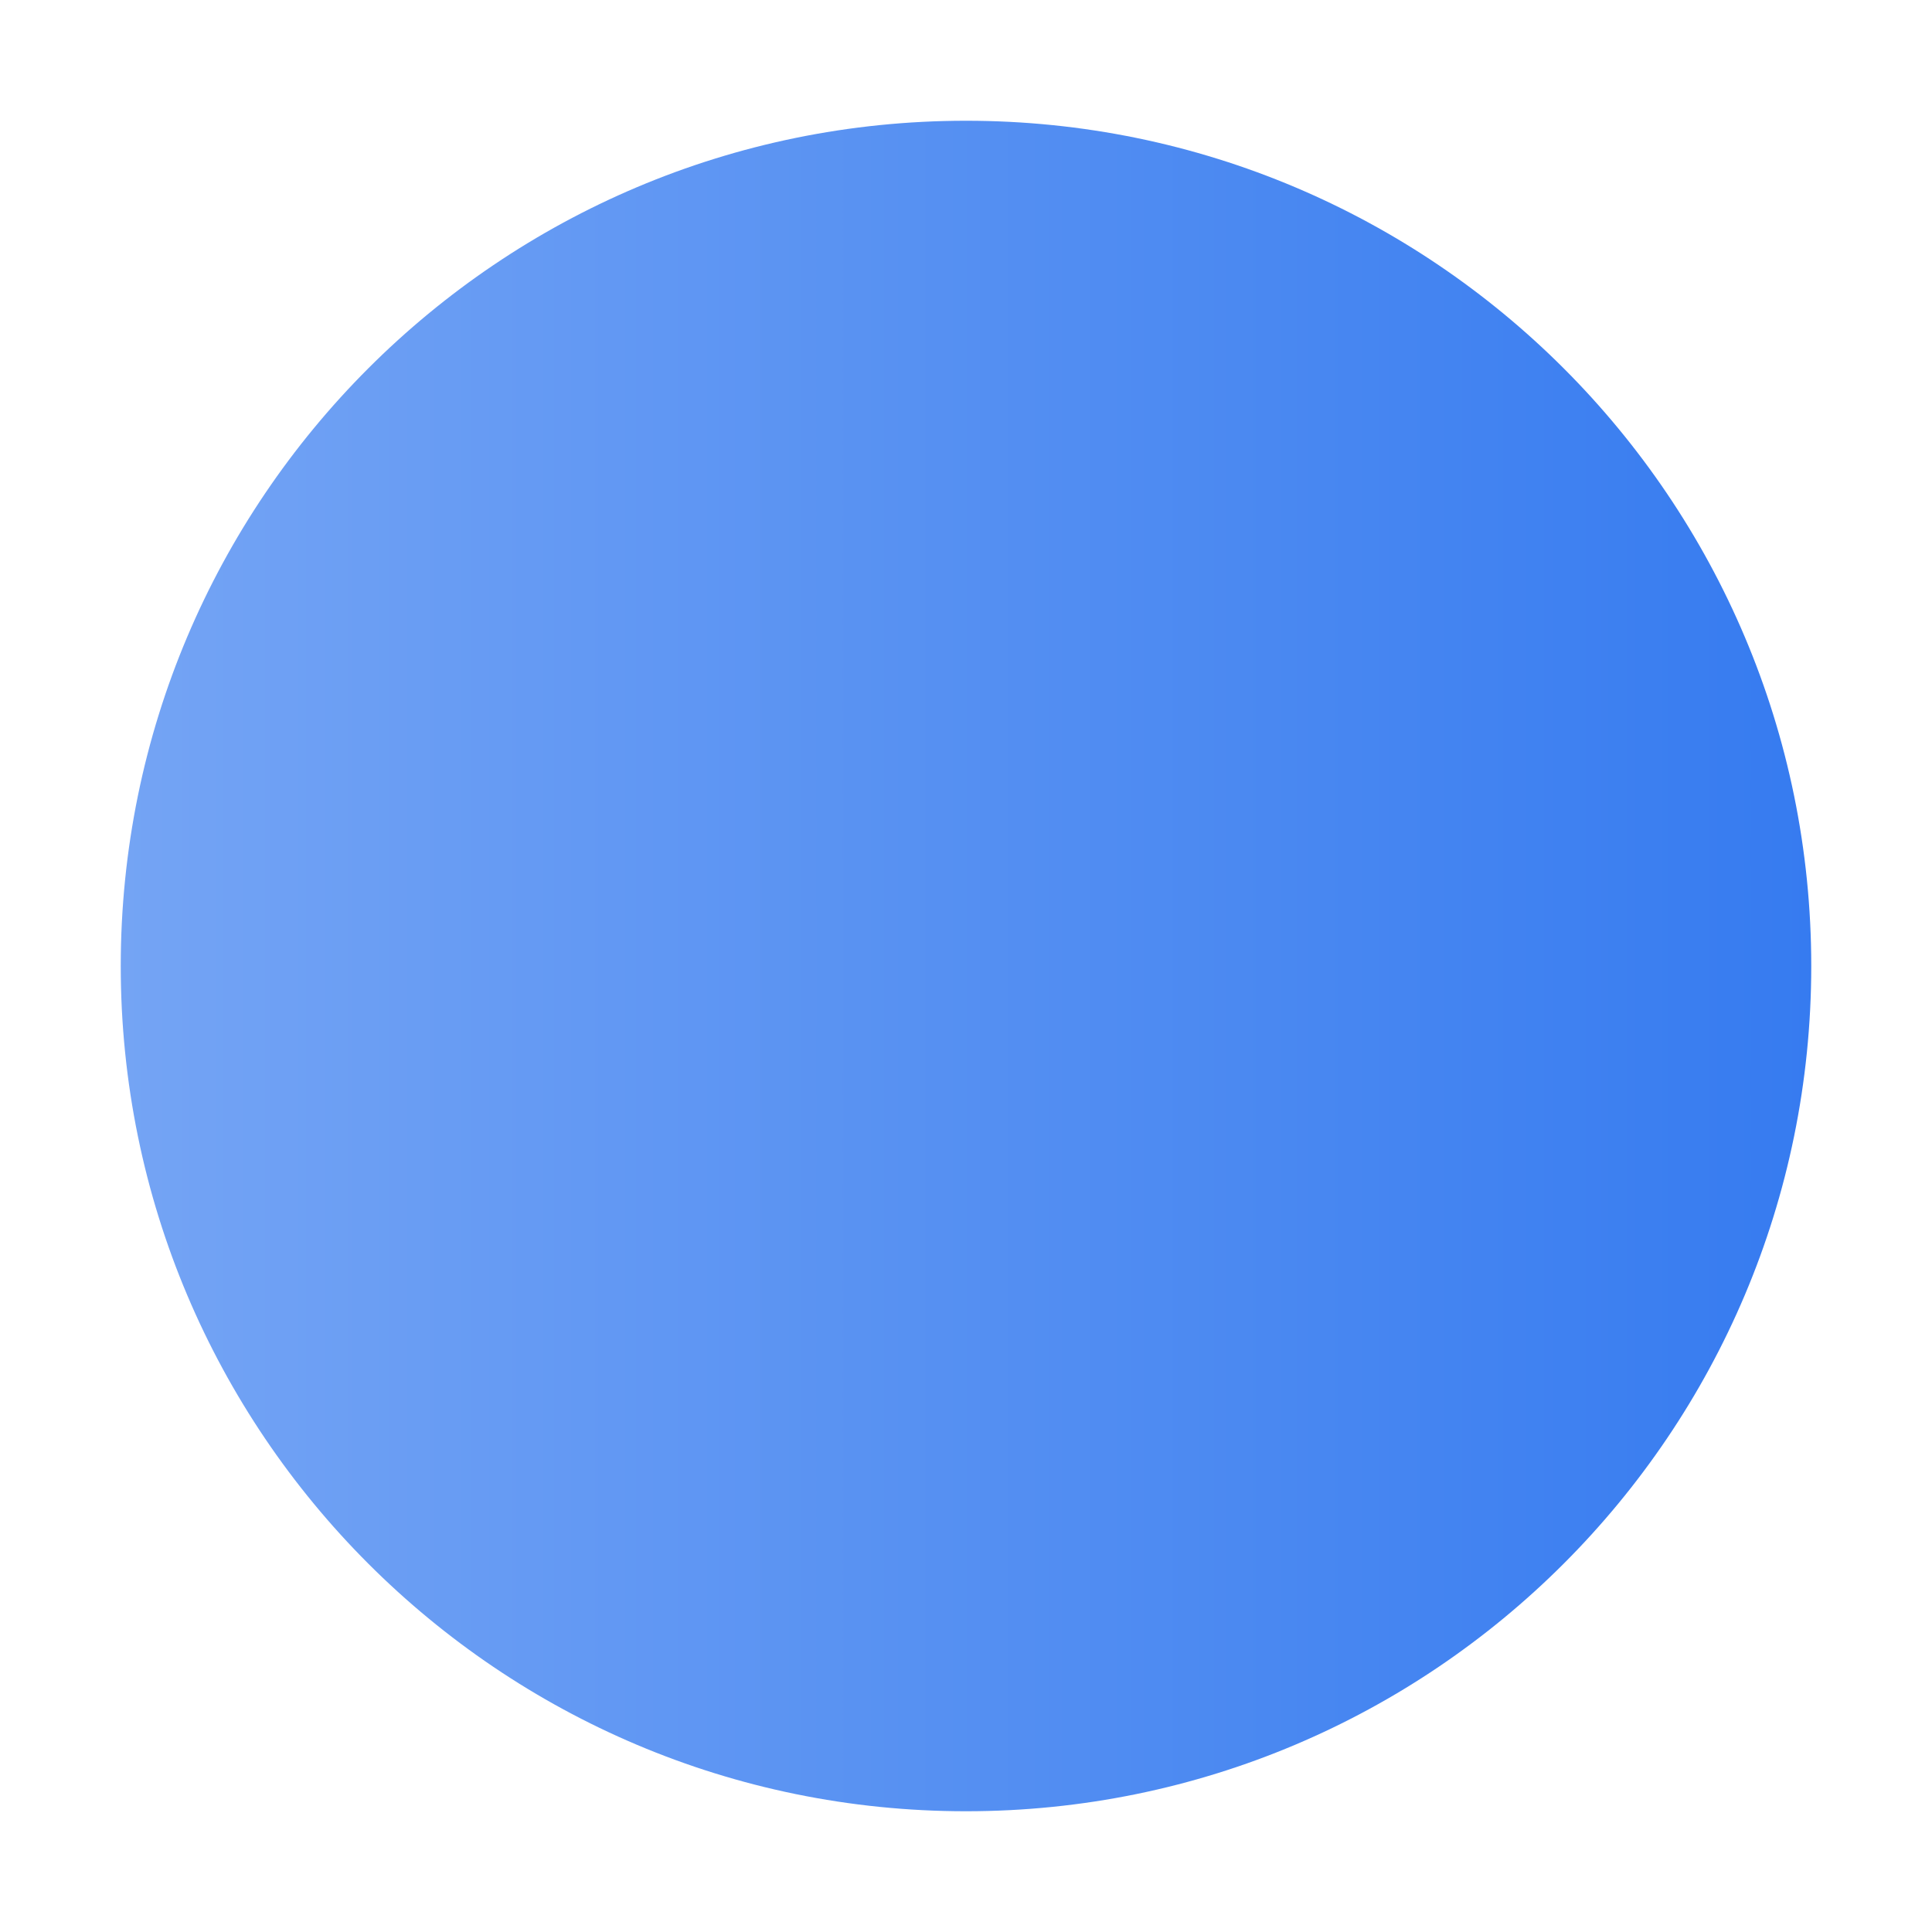
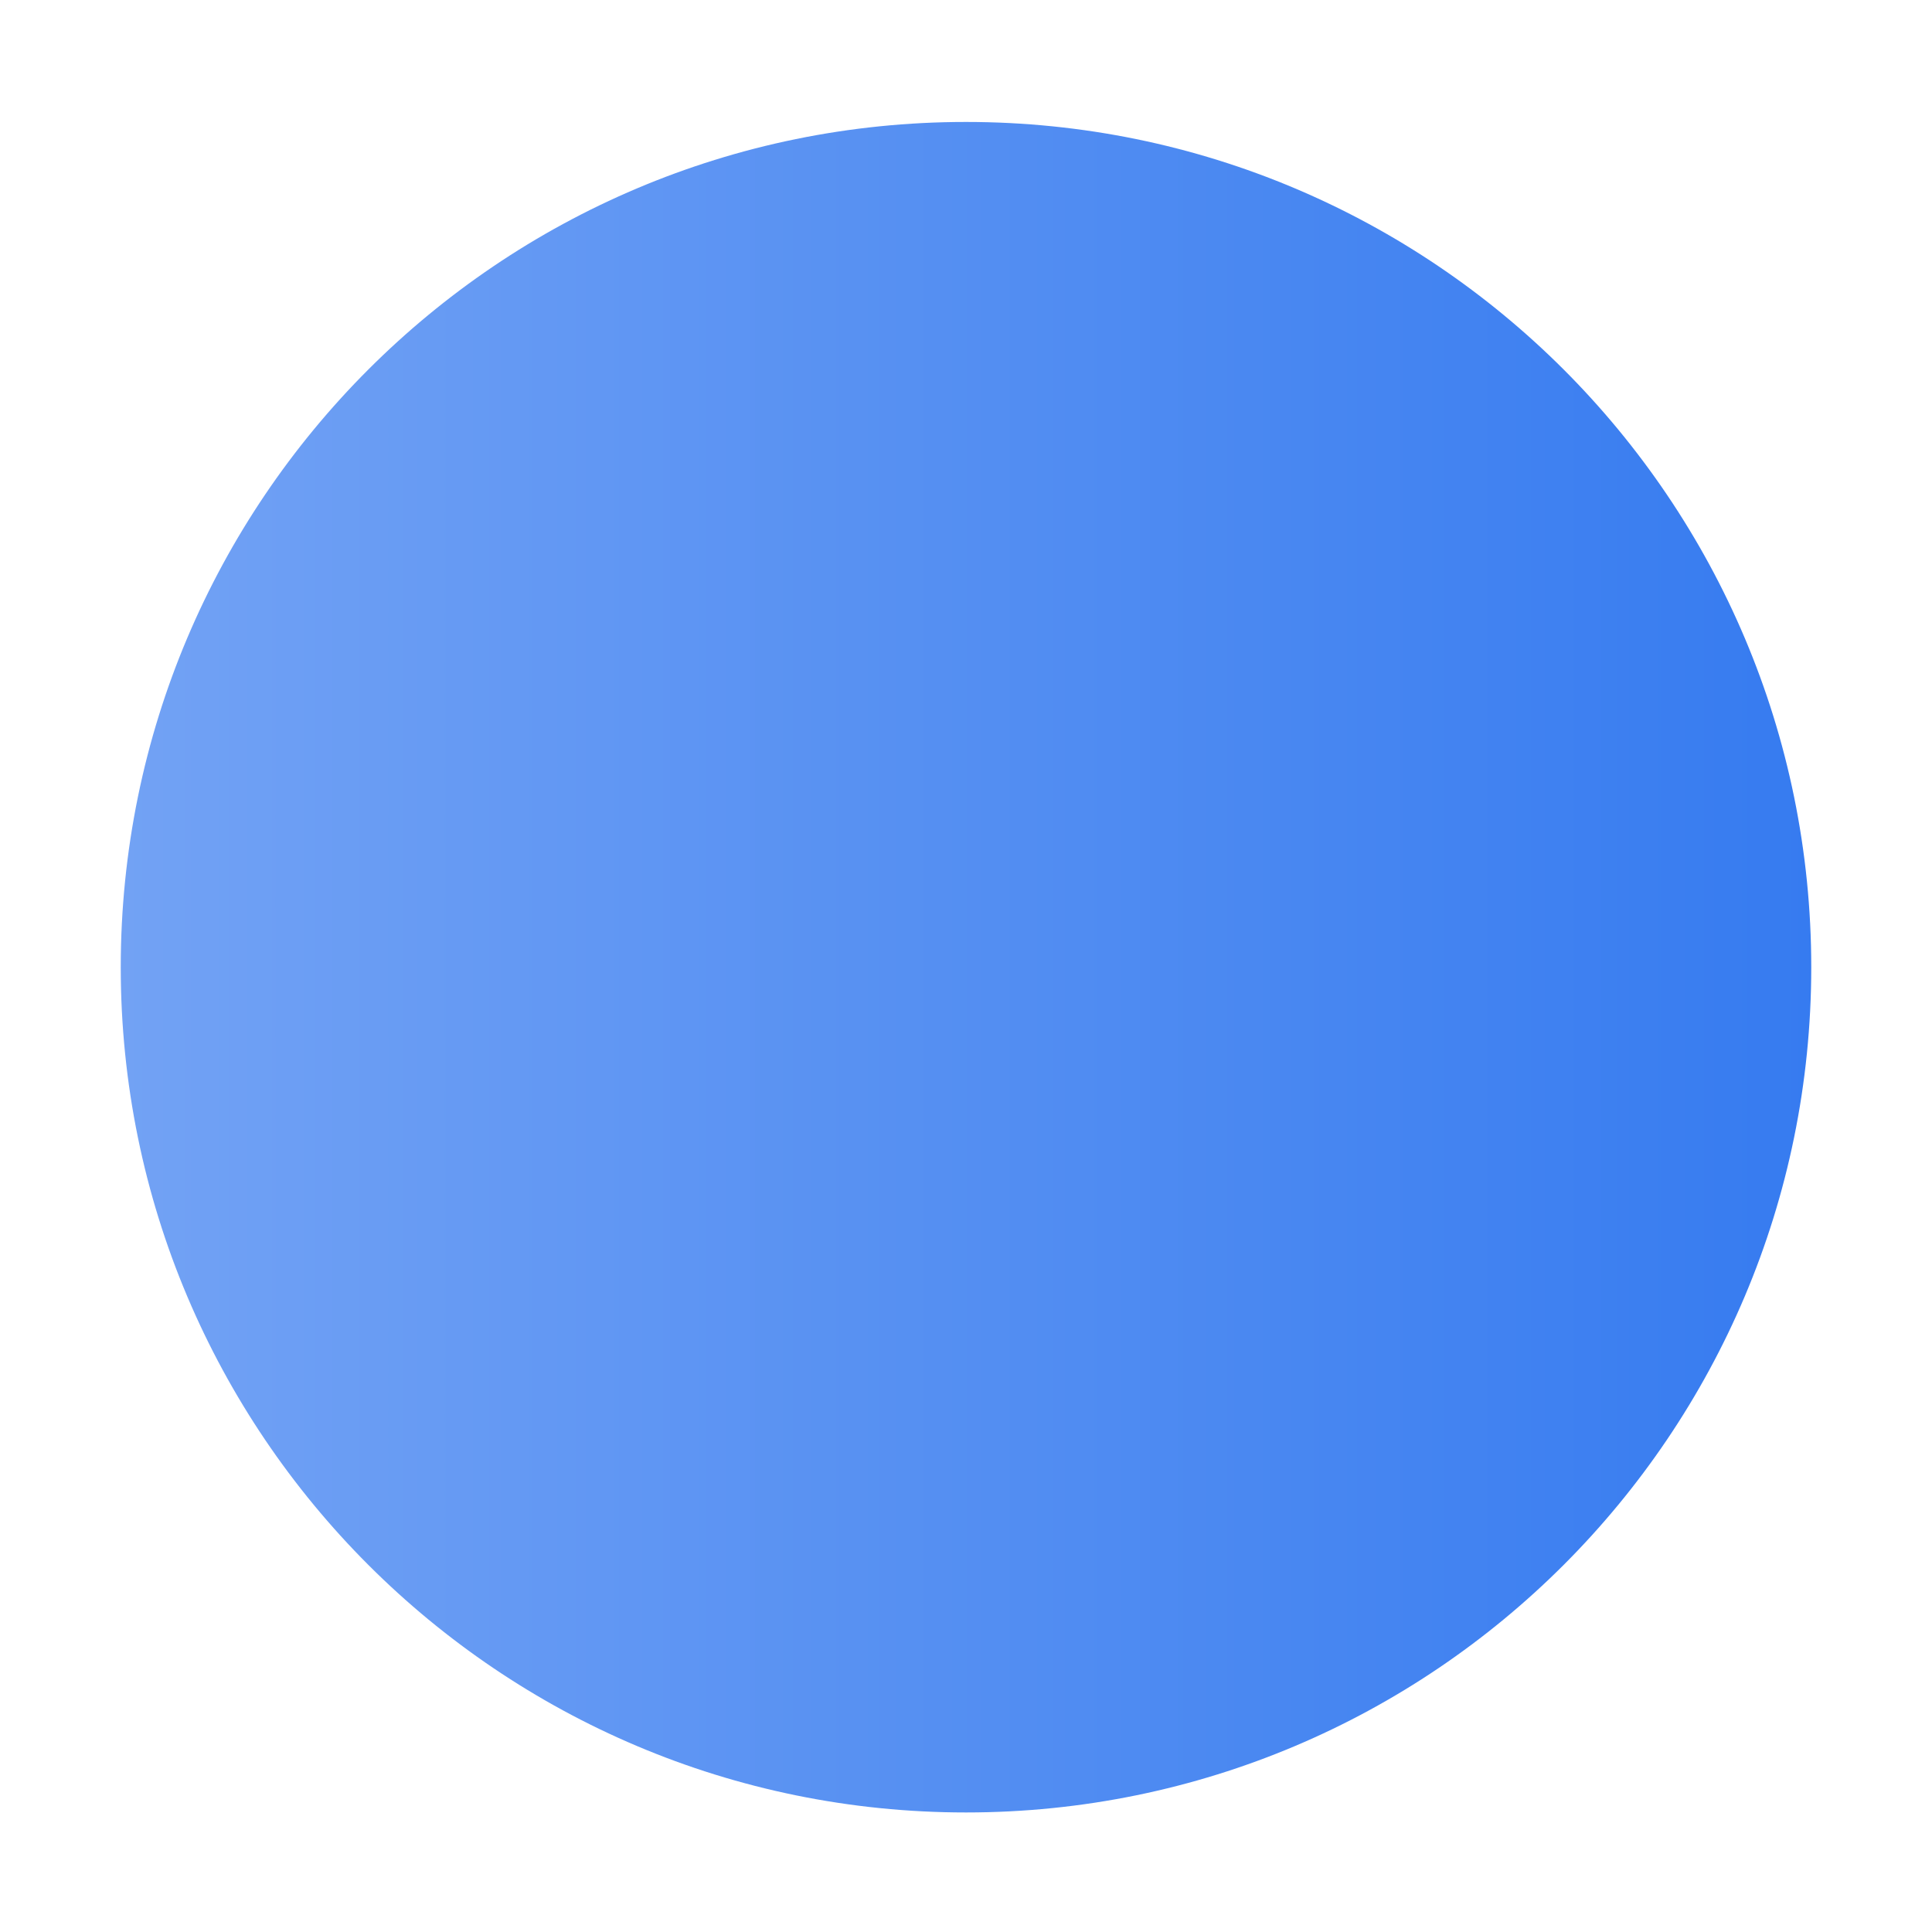
- <svg xmlns="http://www.w3.org/2000/svg" xmlns:xlink="http://www.w3.org/1999/xlink" width="16" height="16" version="1.1">
-   <defs>
-     <linearGradient id="linearGradient1845" x1="616.997" x2="630.997" y1="-177.634" y2="-177.634" gradientTransform="translate(-615.9965,185.6344)" gradientUnits="userSpaceOnUse" xlink:href="#linearGradient1884" />
-     <linearGradient id="linearGradient1884">
-       <stop offset="0" style="stop-color:#74a4f4" />
-       <stop offset="1" style="stop-color:#367bf0" />
+ <svg xmlns="http://www.w3.org/2000/svg" xmlns:xlink="http://www.w3.org/1999/xlink" version="1.1" height="16" width="16" id="svg9892">
+   <defs id="defs9894">
+     <linearGradient id="app-menu">
+       <stop offset="0" style="stop-color:#5ebdab" id="stop2138" />
+       <stop offset="1" style="stop-color:#19a187" id="stop2140" />
    </linearGradient>
+     <linearGradient id="close-button">
+       <stop offset="0" style="stop-color:#e15e5e" id="stop1886" />
+       <stop offset="1" style="stop-color:#d41919" id="stop1888" />
+     </linearGradient>
+     <linearGradient id="maximize-button">
+       <stop offset="0" style="stop-color:#72a2f4" id="stop1880" />
+       <stop offset="1" style="stop-color:#367bf0" id="stop1882" />
+     </linearGradient>
+     <linearGradient id="minimize-button">
+       <stop offset="0" style="stop-color:#fea44c" id="stop1874" />
+       <stop offset="1" style="stop-color:#fd7d00" id="stop1876" />
+     </linearGradient>
+     <linearGradient id="app-menu-dark">
+       <stop offset="0" style="stop-color:#47b49f" id="stop14" />
+       <stop offset="1" style="stop-color:#17917a" id="stop16" />
+     </linearGradient>
+     <linearGradient id="close-button-dark">
+       <stop offset="0" style="stop-color:#dd4747" id="stop19" />
+       <stop offset="1" style="stop-color:#bf1717" id="stop21" />
+     </linearGradient>
+     <linearGradient id="maximize-button-dark">
+       <stop offset="0" style="stop-color:#5e95f3" id="stop24" />
+       <stop offset="1" style="stop-color:#316fd8" id="stop26" />
+     </linearGradient>
+     <linearGradient id="minimize-button-dark">
+       <stop offset="0" style="stop-color:#fd9733" id="stop29" />
+       <stop offset="1" style="stop-color:#e47100" id="stop31" />
+     </linearGradient>
+     <linearGradient xlink:href="#minimize-button" gradientUnits="userSpaceOnUse" y2="-177.63" y1="-177.63" x2="602" x1="588" id="linearGradient1827" />
+     <linearGradient xlink:href="#maximize-button" gradientUnits="userSpaceOnUse" y2="-177.63" y1="-177.63" x2="631" x1="617" id="linearGradient1845" />
+     <linearGradient xlink:href="#minimize-button-dark" gradientUnits="userSpaceOnUse" y2="-177.64" y1="-177.64" x2="602" x1="588" id="linearGradient1859" />
+     <linearGradient xlink:href="#minimize-button-dark" gradientUnits="userSpaceOnUse" y2="99" y1="99" x2="381" x1="367" id="linearGradient1861" />
+     <linearGradient xlink:href="#minimize-button-dark" gradientUnits="userSpaceOnUse" y2="116" y1="116" x2="381" x1="367" id="linearGradient1863" />
+     <linearGradient xlink:href="#minimize-button" gradientUnits="userSpaceOnUse" y2="255" y1="255" x2="1383" x1="1369" id="linearGradient1865" />
+     <linearGradient xlink:href="#minimize-button" gradientUnits="userSpaceOnUse" y2="99" y1="99" x2="139" x1="125" id="linearGradient1867" />
+     <linearGradient xlink:href="#maximize-button-dark" gradientUnits="userSpaceOnUse" y2="116" y1="116" x2="401" x1="387" id="linearGradient1877" />
+     <linearGradient xlink:href="#maximize-button-dark" gradientUnits="userSpaceOnUse" y2="99" y1="99" x2="401" x1="387" id="linearGradient1879" />
+     <linearGradient xlink:href="#maximize-button" gradientUnits="userSpaceOnUse" y2="255" y1="255" x2="1383" x1="1369" id="linearGradient1881" />
+     <linearGradient xlink:href="#maximize-button" gradientUnits="userSpaceOnUse" y2="99" y1="99" x2="159" x1="145" id="linearGradient1883" />
+     <linearGradient xlink:href="#close-button" gradientUnits="userSpaceOnUse" y2="65" y1="65" x2="179" x1="165" id="linearGradient1891" />
+     <linearGradient xlink:href="#close-button-dark" gradientUnits="userSpaceOnUse" y2="65" y1="65" x2="421" x1="407" id="linearGradient1901" />
+     <linearGradient xlink:href="#close-button-dark" gradientUnits="userSpaceOnUse" y2="99" y1="99" x2="421" x1="407" id="linearGradient1903" />
+     <linearGradient xlink:href="#close-button" gradientUnits="userSpaceOnUse" y2="116" y1="116" x2="421" x1="407" id="linearGradient1905" />
+     <linearGradient xlink:href="#close-button" gradientUnits="userSpaceOnUse" y2="255" y1="255" x2="1383" x1="1369" id="linearGradient1907" />
+     <linearGradient xlink:href="#close-button" gradientUnits="userSpaceOnUse" y2="99" y1="99" x2="179" x1="165" id="linearGradient1909" />
+     <linearGradient xlink:href="#app-menu" gradientUnits="userSpaceOnUse" y2="65" y1="65" x2="179" x1="165" id="linearGradient1916" />
+     <linearGradient xlink:href="#app-menu" gradientUnits="userSpaceOnUse" gradientTransform="translate(20)" y2="99" y1="99" x2="179" x1="165" id="linearGradient2049" />
+     <linearGradient xlink:href="#maximize-button-dark" gradientUnits="userSpaceOnUse" y2="-177.63" y1="-177.63" x2="631" x1="617" id="linearGradient1953" />
+     <linearGradient xlink:href="#close-button-dark" gradientUnits="userSpaceOnUse" y2="116" y1="116" x2="421" x1="407" id="linearGradient1957" />
+     <linearGradient xlink:href="#app-menu-dark" gradientUnits="userSpaceOnUse" gradientTransform="translate(20)" y2="99" y1="99" x2="179" x1="165" id="linearGradient1963" />
+     <linearGradient xlink:href="#app-menu-dark" gradientUnits="userSpaceOnUse" y2="65" y1="65" x2="179" x1="165" id="linearGradient1967" />
+     <linearGradient y2="-177.64" x2="602" y1="-177.64" x1="588" gradientUnits="userSpaceOnUse" id="linearGradient1134" xlink:href="#minimize-button-dark" />
+     <linearGradient y2="65" x2="421" y1="65" x1="407" gradientUnits="userSpaceOnUse" id="linearGradient1136" xlink:href="#close-button-dark" />
+     <linearGradient y2="-177.63" x2="631" y1="-177.63" x1="617" gradientUnits="userSpaceOnUse" id="linearGradient1138" xlink:href="#maximize-button-dark" />
+     <linearGradient y2="99" x2="421" y1="99" x1="407" gradientUnits="userSpaceOnUse" id="linearGradient1140" xlink:href="#close-button-dark" />
+     <linearGradient y2="99" x2="401" y1="99" x1="387" gradientUnits="userSpaceOnUse" id="linearGradient1142" xlink:href="#maximize-button-dark" />
+     <linearGradient y2="99" x2="381" y1="99" x1="367" gradientUnits="userSpaceOnUse" id="linearGradient1144" xlink:href="#minimize-button-dark" />
+     <linearGradient y2="116" x2="401" y1="116" x1="387" gradientUnits="userSpaceOnUse" id="linearGradient1146" xlink:href="#maximize-button-dark" />
+     <linearGradient y2="116" x2="381" y1="116" x1="367" gradientUnits="userSpaceOnUse" id="linearGradient1148" xlink:href="#minimize-button-dark" />
+     <linearGradient y2="99" x2="179" y1="99" x1="165" gradientTransform="translate(20)" gradientUnits="userSpaceOnUse" id="linearGradient1150" xlink:href="#app-menu" />
+     <linearGradient y2="99" x2="179" y1="99" x1="165" gradientTransform="translate(20)" gradientUnits="userSpaceOnUse" id="linearGradient1152" xlink:href="#app-menu" />
+     <linearGradient y2="65" x2="179" y1="65" x1="165" gradientUnits="userSpaceOnUse" id="linearGradient1154" xlink:href="#app-menu-dark" />
+     <linearGradient y2="99" x2="179" y1="99" x1="165" gradientTransform="translate(20)" gradientUnits="userSpaceOnUse" id="linearGradient1156" xlink:href="#app-menu-dark" />
+     <linearGradient y2="99" x2="179" y1="99" x1="165" gradientTransform="translate(20)" gradientUnits="userSpaceOnUse" id="linearGradient1158" xlink:href="#app-menu-dark" />
  </defs>
-   <path style="fill:url(#linearGradient1845)" d="M 8,1 A 7,7 0 0 0 1,8 7,7 0 0 0 8,15 7,7 0 0 0 15,8 7,7 0 0 0 8,1 Z" />
+   <g transform="translate(-136,228.64)" id="layer1">
+     <g transform="translate(-480,-43)" id="titlebutton-maximize">
+       <path style="fill:url(#linearGradient1845)" d="m 624,-184.63 a 7,7 0 0 0 -7,7 7,7 0 0 0 7,7 7,7 0 0 0 7,-7 7,7 0 0 0 -7,-7 z" id="path4068-7-5-9-6-7-2-1-7" />
+       <rect style="fill:none" height="16" width="16" y="-185.64" x="616" id="rect17883-29" />
+     </g>
+   </g>
</svg>
